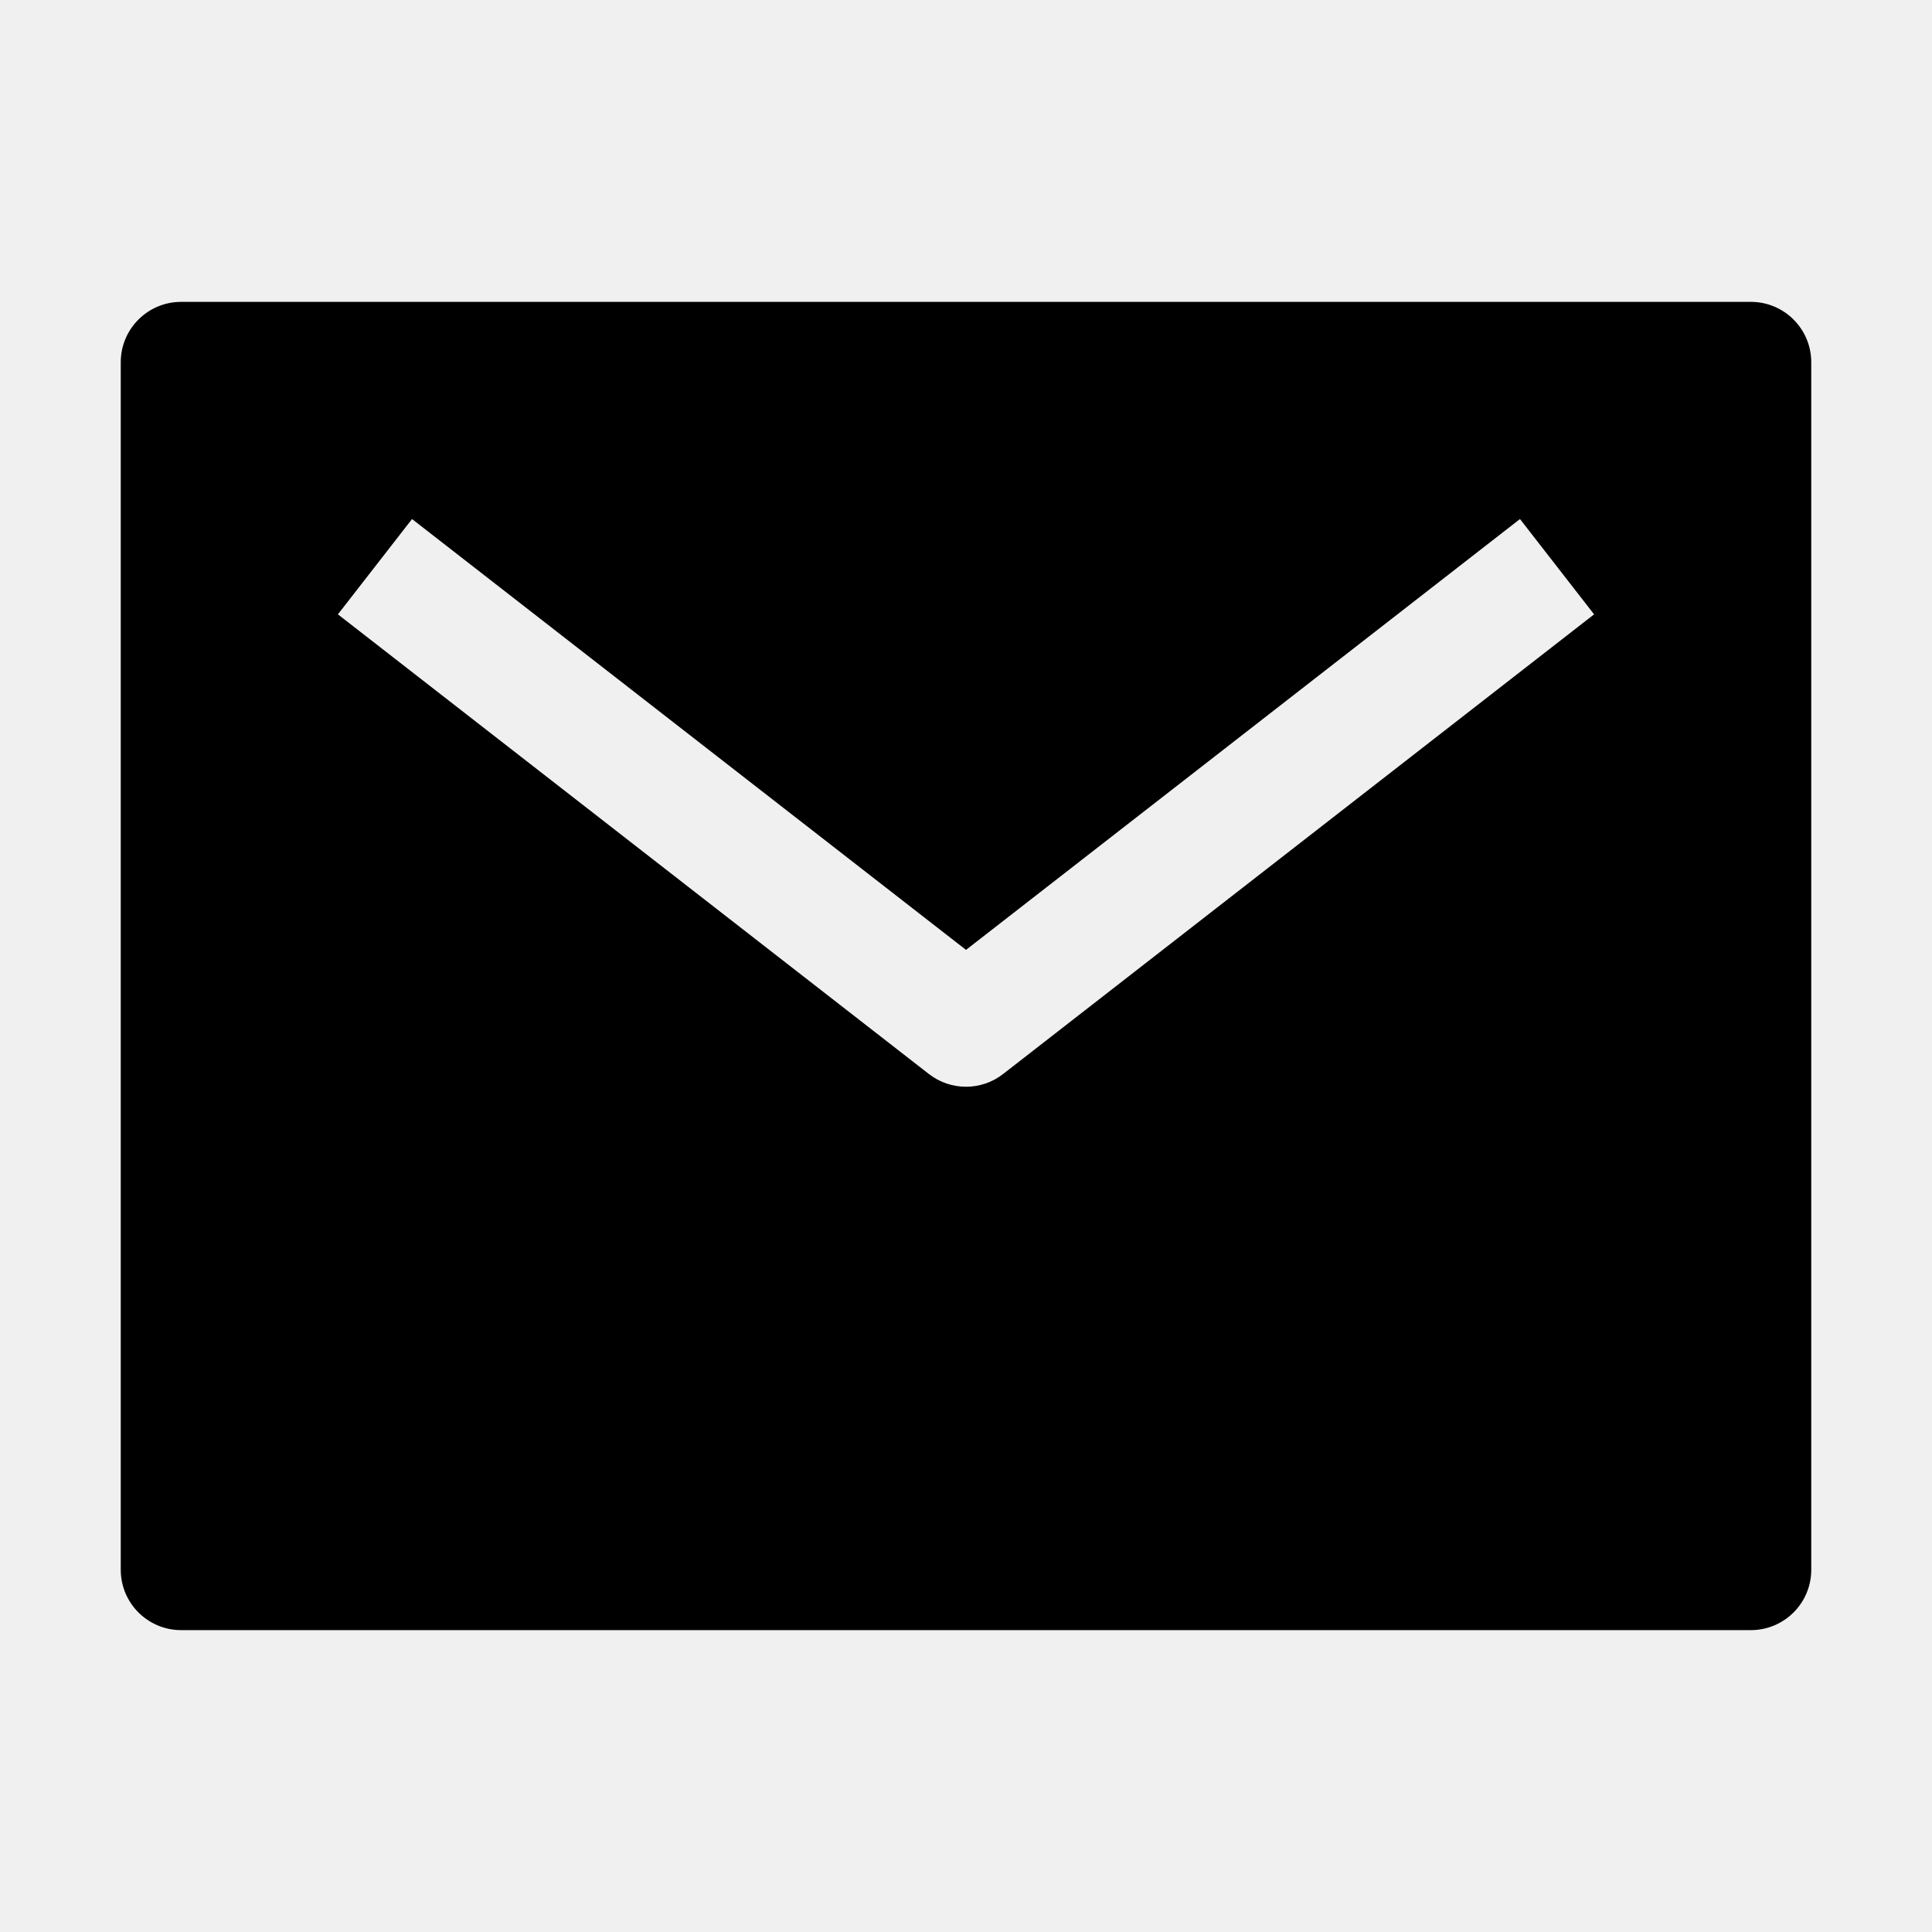
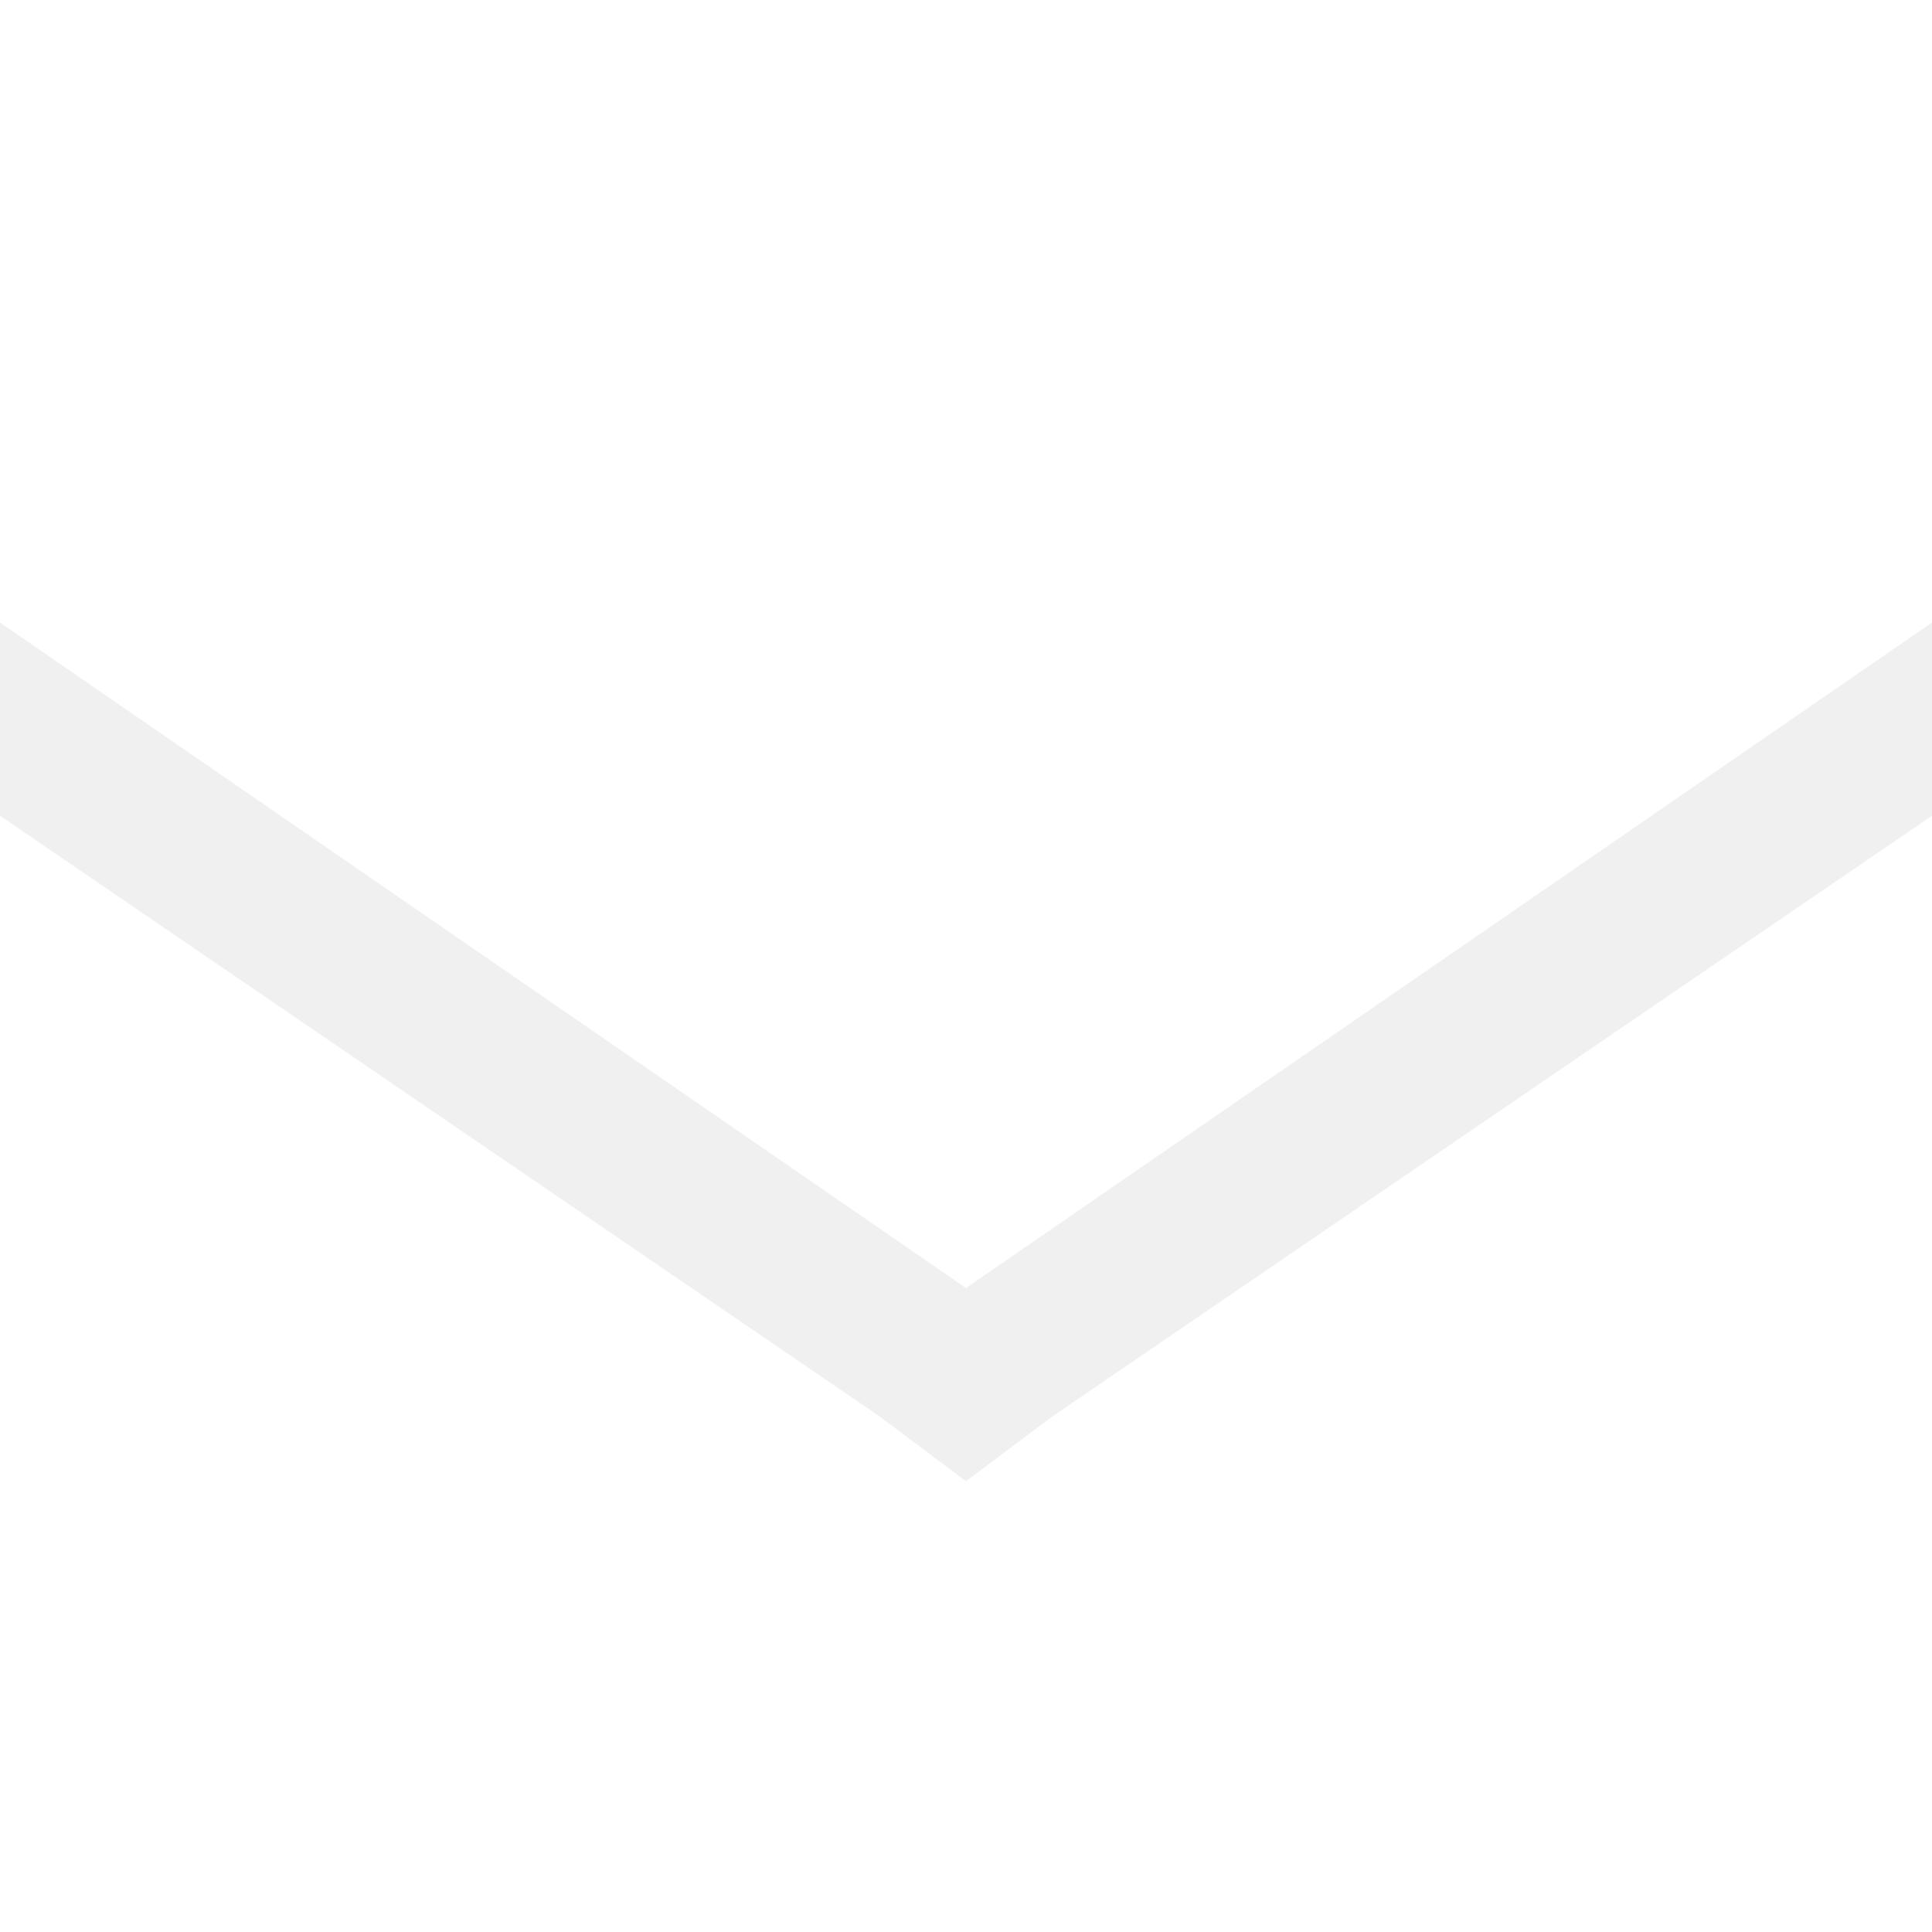
- <svg xmlns="http://www.w3.org/2000/svg" class="ionicon" viewBox="0 0 512 512">
-   <path d="M464 80H48a16 16 0 00-16 16v320a16 16 0 0016 16h416a16 16 0 0016-16V96a16 16 0 00-16-16zM265.82 284.63a16 16 0 01-19.64 0L89.55 162.81l19.64-25.26L256 251.73l146.81-114.18 19.64 25.26z" />
+ <svg xmlns="http://www.w3.org/2000/svg" version="1.1" id="Layer_1" x="0px" y="0px" viewBox="0 0 9 9" style="enable-background:new 0 0 9 9;" xml:space="preserve">
+   <style type="text/css">
+ 	.st0{fill:#FFFFFF;}
+ </style>
+   <g>
+     <polygon class="st0" points="4.9,6.6 4.5,6.9 4.1,6.6 0,3.8 0,9 9,9 9,3.8  " />
+     <polygon class="st0" points="4.5,6 9,2.9 9,0 0,0 0,2.9  " />
+   </g>
</svg>
